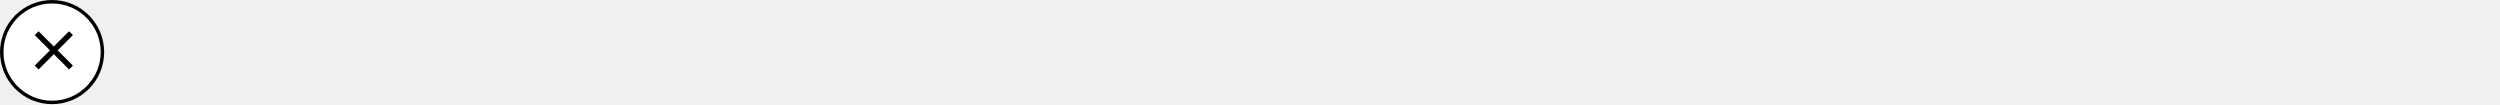
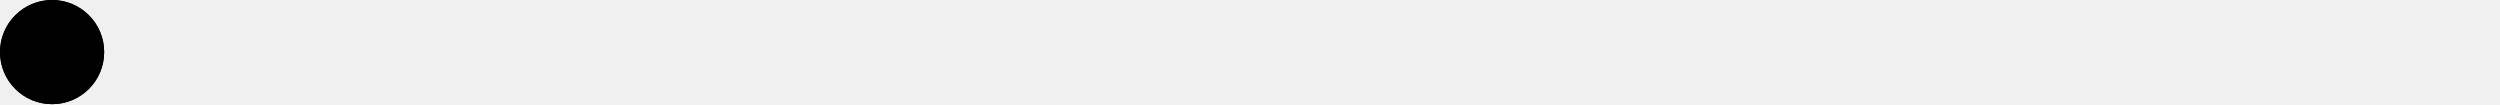
<svg xmlns="http://www.w3.org/2000/svg" version="1.1" width="720" height="30" viewBox="0 0 720 30">
  <svg id="icon-close" width="30" height="30" viewBox="0 0 30 30" x="0" y="0">
-     <path fill="#fff" d="M30 15c0 8.284-6.716 15-15 15s-15-6.716-15-15c0-8.284 6.716-15 15-15s15 6.716 15 15z" />
-     <path fill="none" stroke="#000" stroke-linejoin="miter" stroke-linecap="butt" stroke-miterlimit="4" stroke-width="1" d="M29.5 15c0 8.008-6.492 14.5-14.5 14.5s-14.5-6.492-14.5-14.5c0-8.008 6.492-14.5 14.5-14.5s14.5 6.492 14.5 14.5z" />
-     <path fill="#000" d="M21 10.108l-1.108-1.108-4.392 4.392-4.392-4.392-1.108 1.108 4.392 4.392-4.392 4.392 1.108 1.108 4.392-4.392 4.392 4.392 1.108-1.108-4.392-4.392 4.392-4.392z" />
+     <path d="M30 15c0 8.284-6.716 15-15 15s-15-6.716-15-15c0-8.284 6.716-15 15-15s15 6.716 15 15z" />
+     <path stroke="#000" stroke-linejoin="miter" stroke-linecap="butt" stroke-miterlimit="4" stroke-width="1" d="M29.5 15c0 8.008-6.492 14.5-14.5 14.5s-14.5-6.492-14.5-14.5c0-8.008 6.492-14.5 14.5-14.5s14.5 6.492 14.5 14.5z" />
+     <path d="M21 10.108l-1.108-1.108-4.392 4.392-4.392-4.392-1.108 1.108 4.392 4.392-4.392 4.392 1.108 1.108 4.392-4.392 4.392 4.392 1.108-1.108-4.392-4.392 4.392-4.392z" />
  </svg>
</svg>
